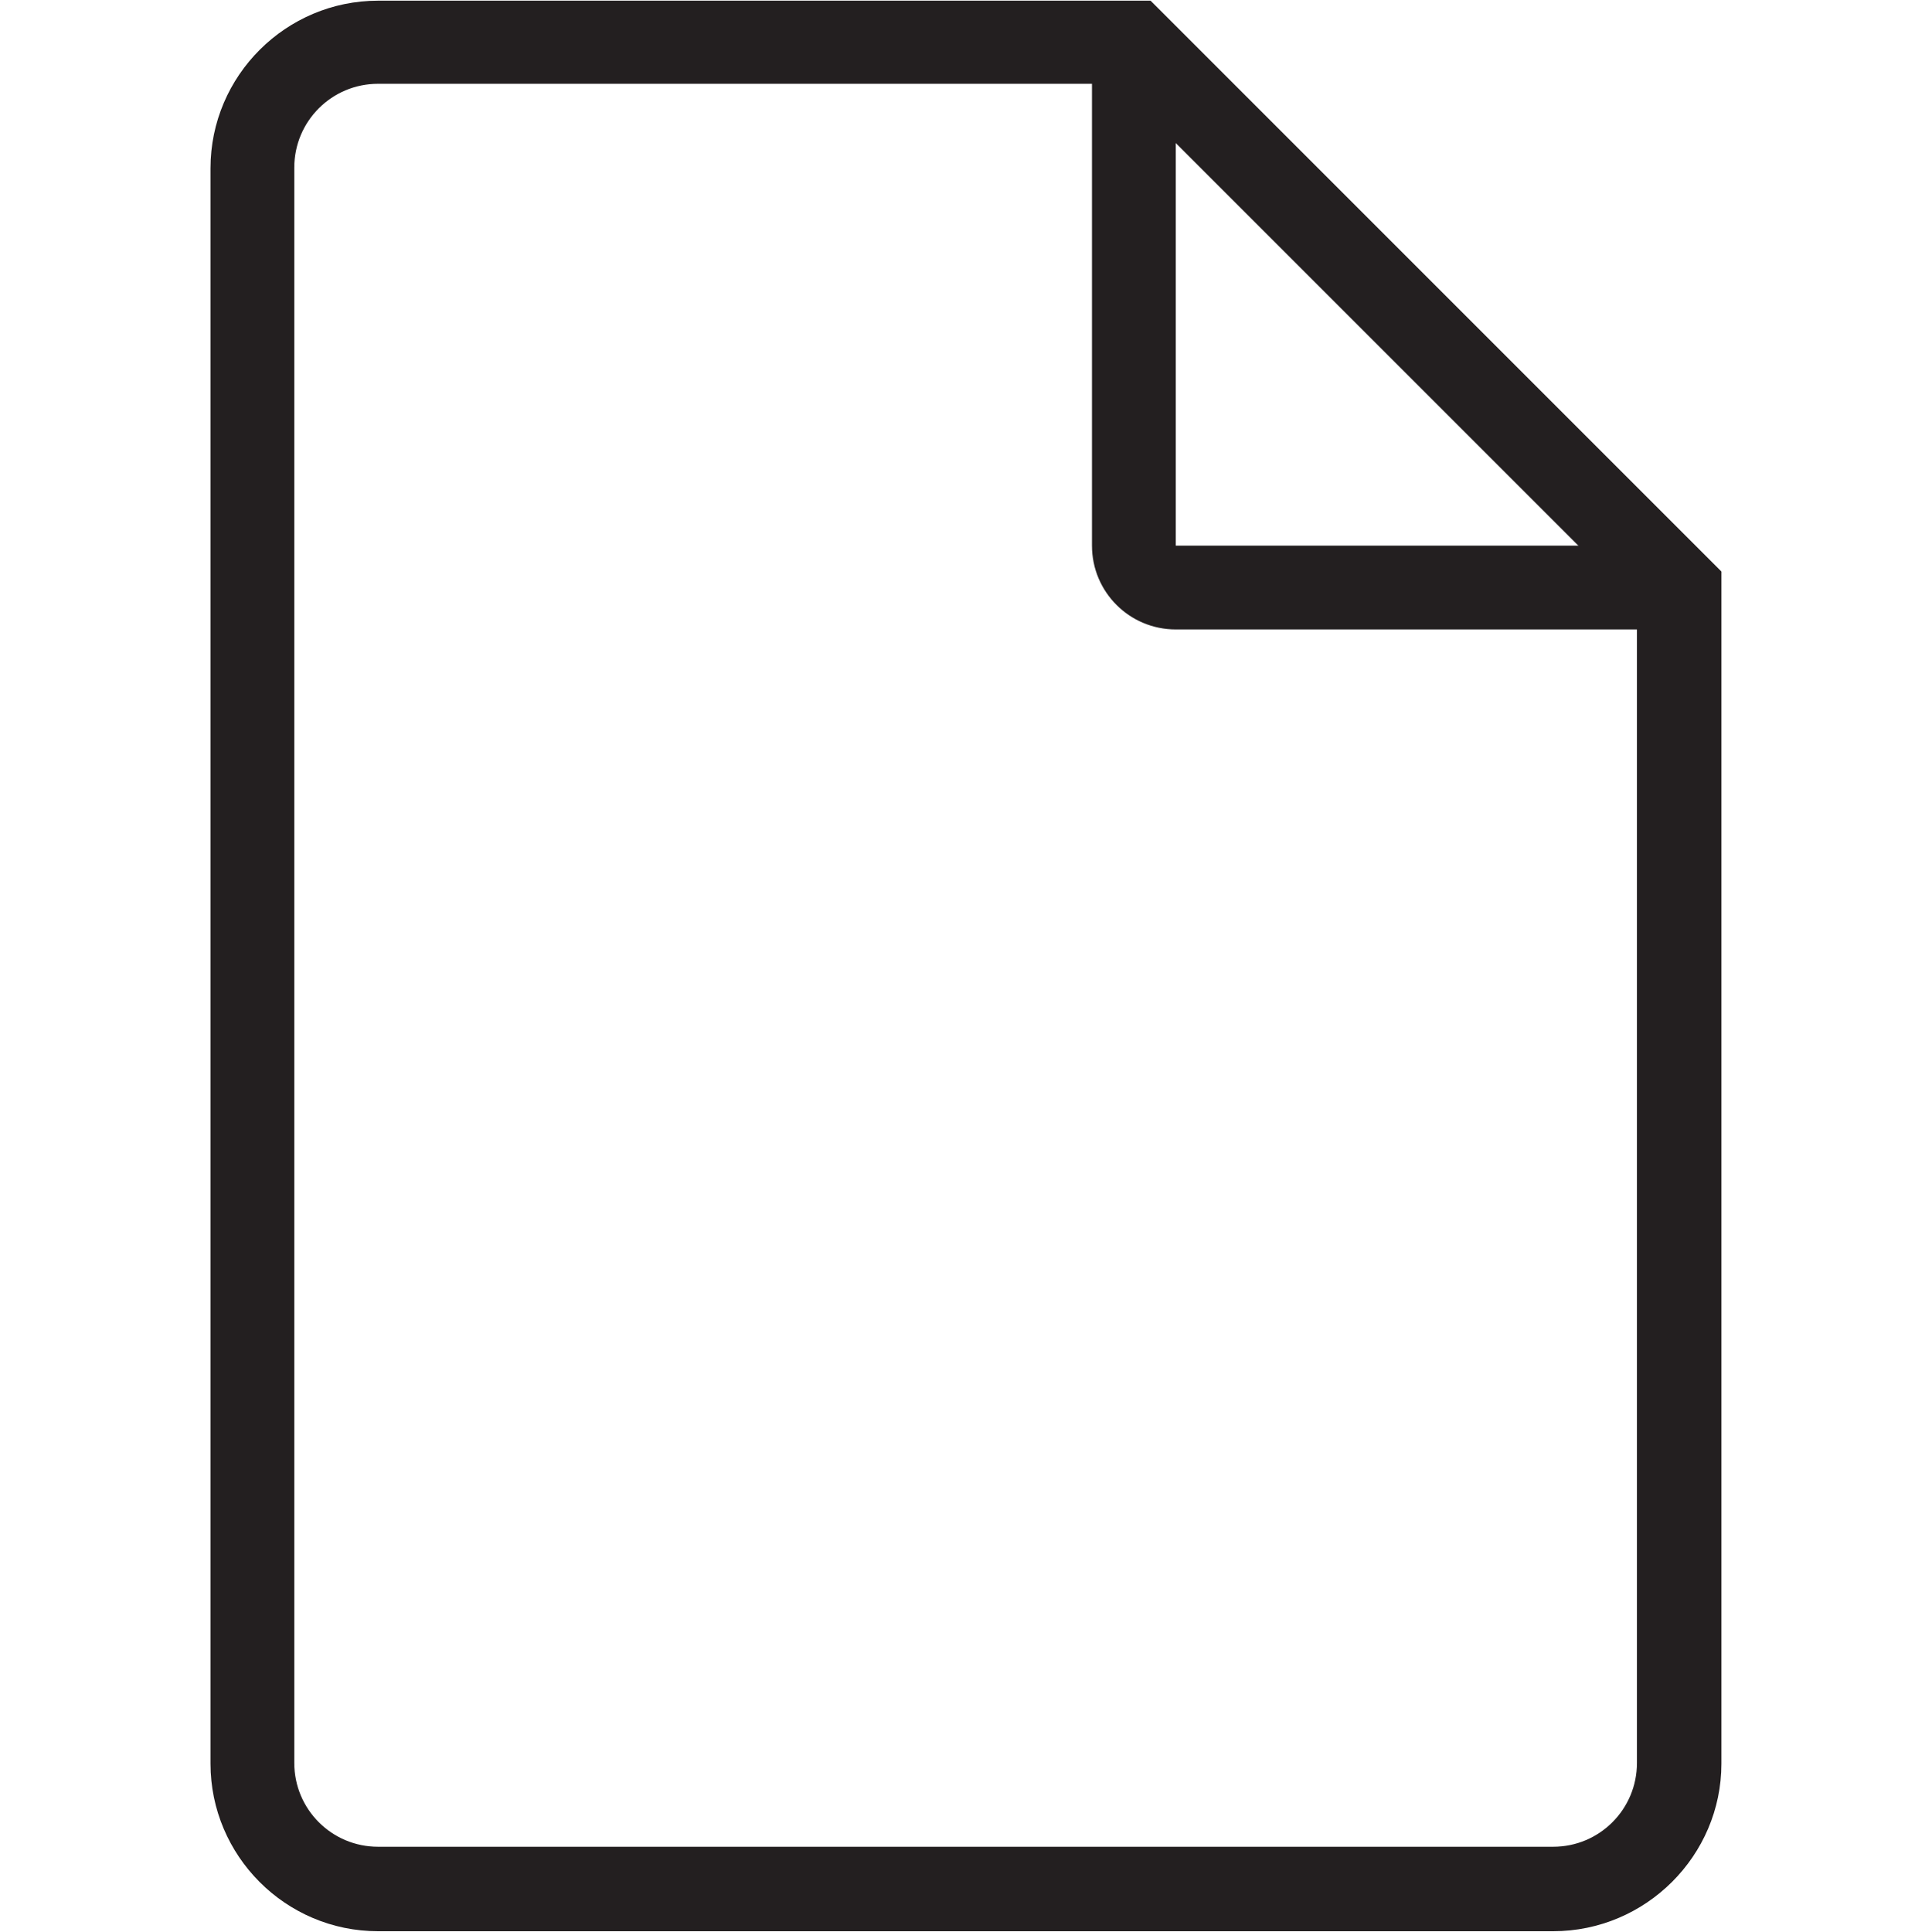
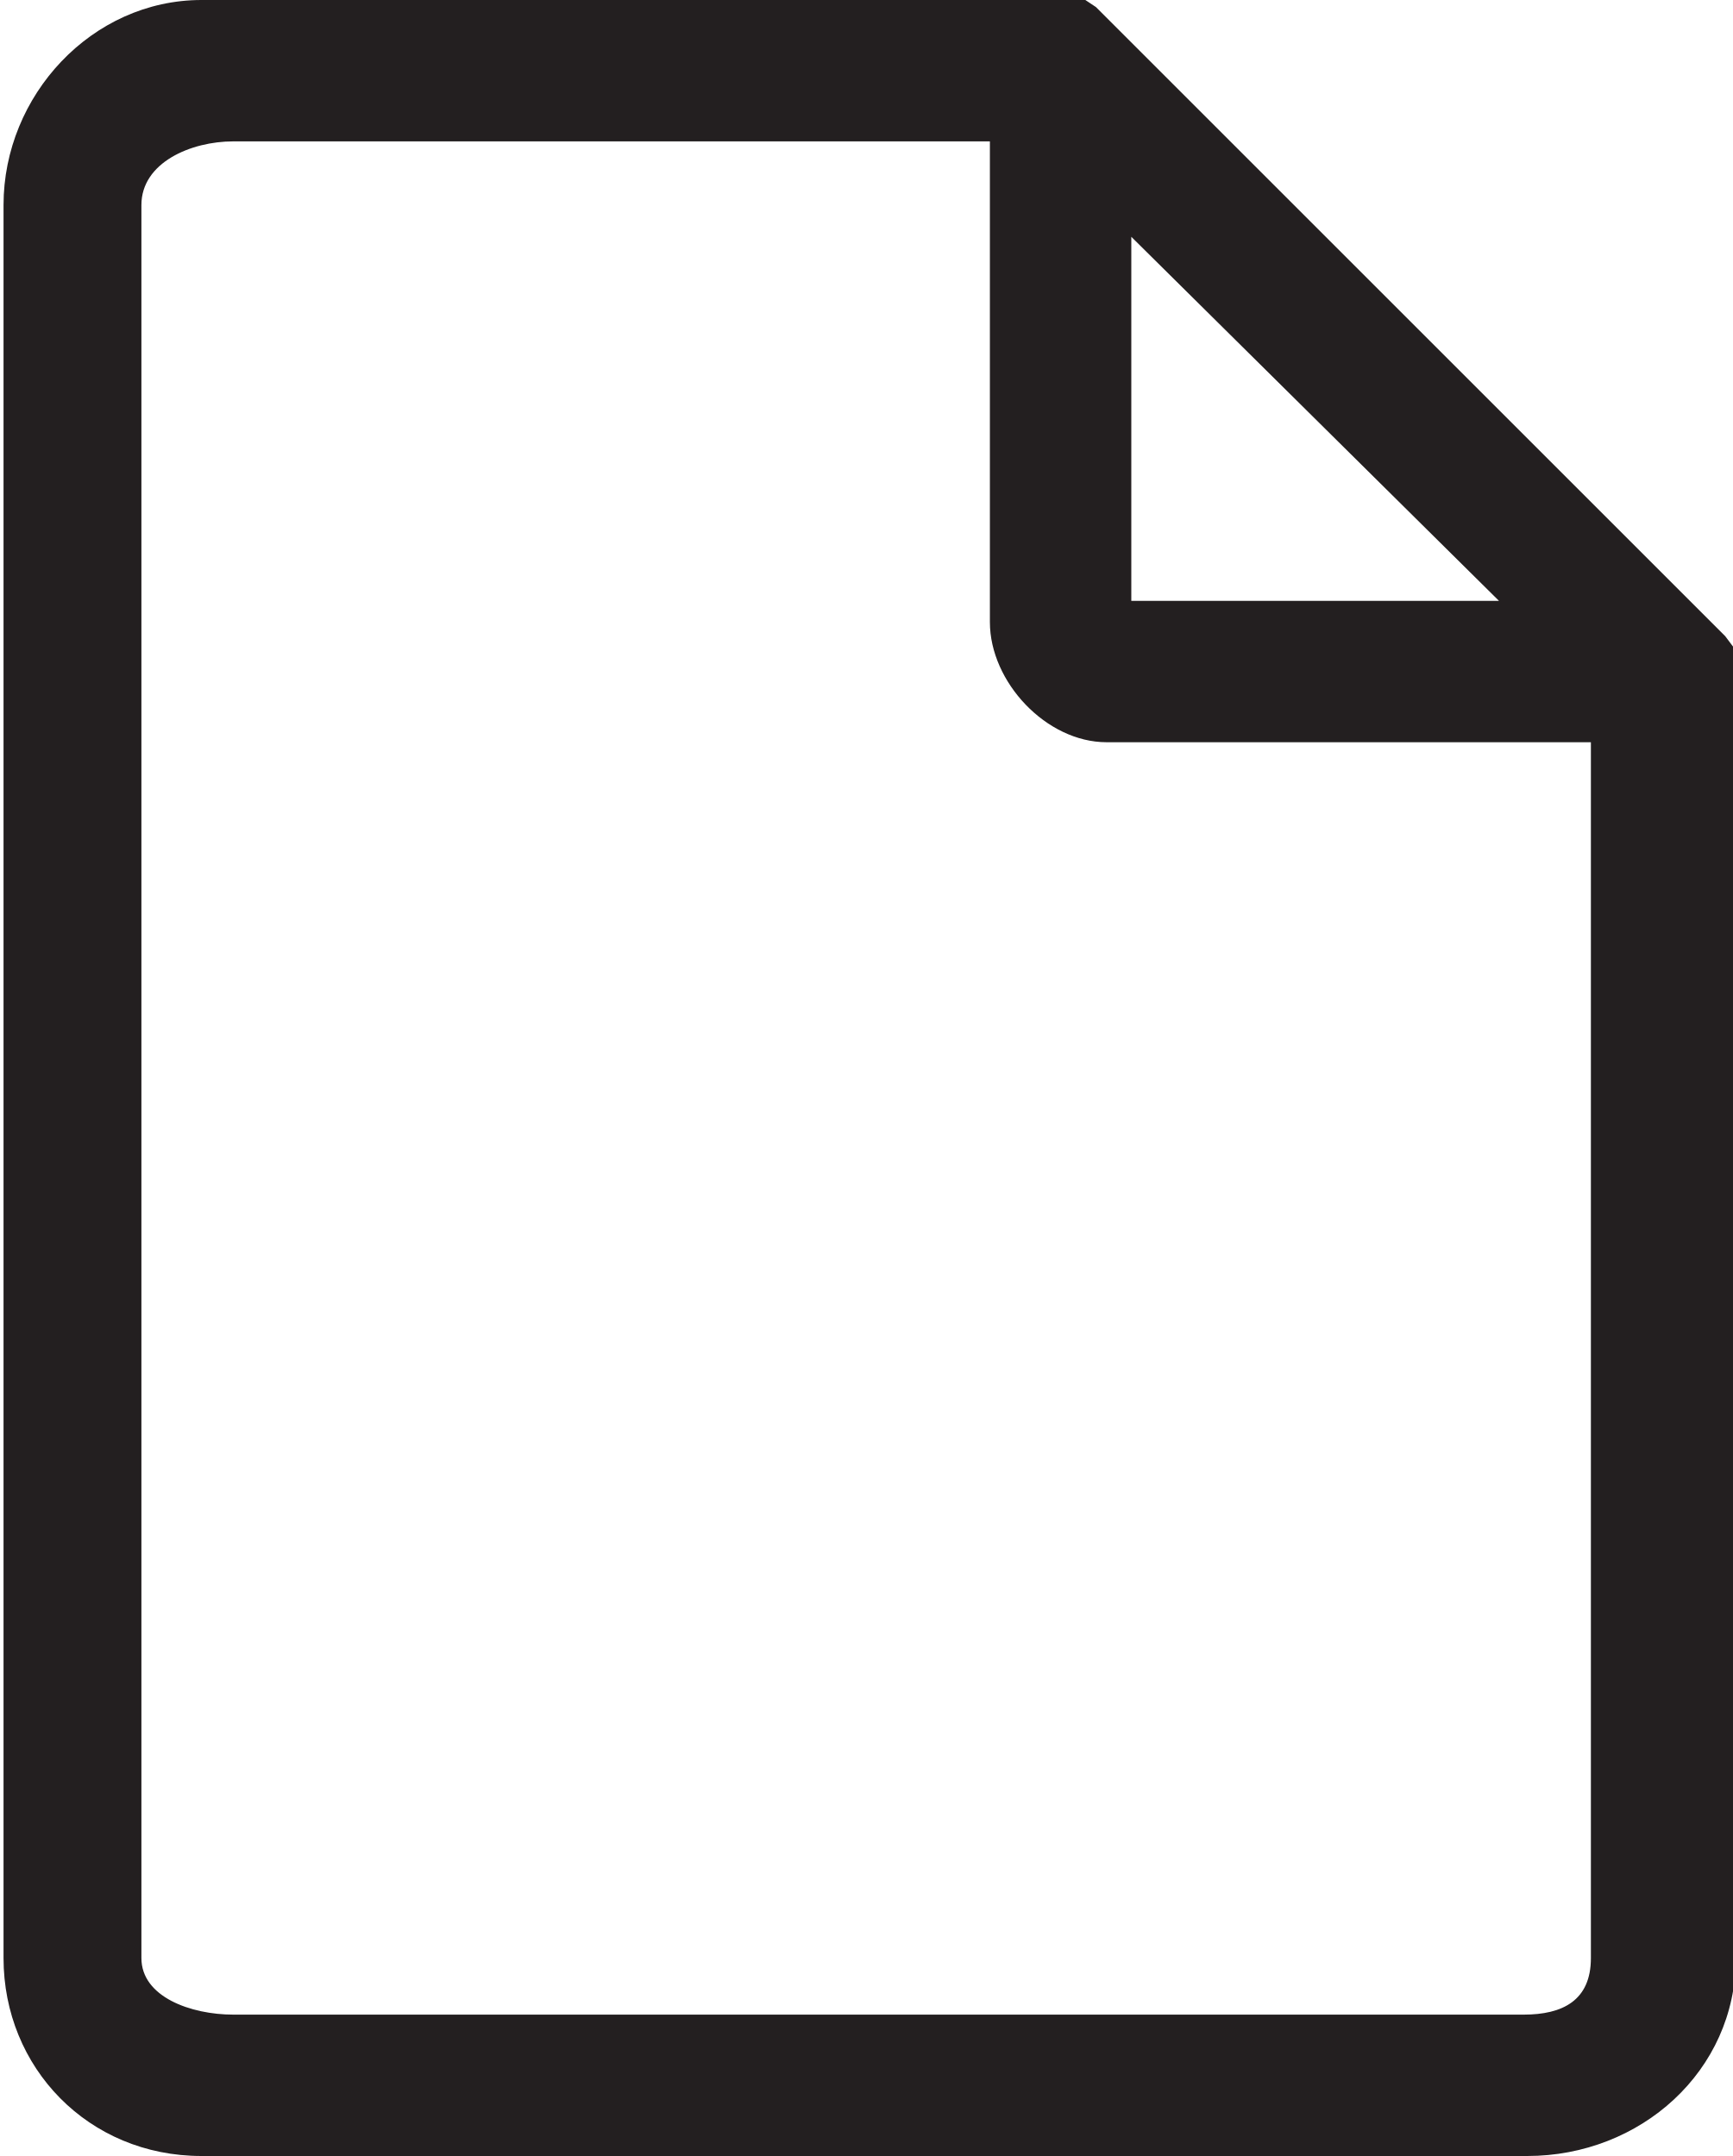
- <svg xmlns="http://www.w3.org/2000/svg" version="1.1" id="Isolationsmodus" x="0px" y="0px" viewBox="155.9 279.2 283.5 283.5" enable-background="new 155.9 279.2 283.5 283.5" xml:space="preserve">
+ <svg xmlns="http://www.w3.org/2000/svg" version="1.1" id="Isolationsmodus" x="0px" y="0px" viewBox="614 368 49 61" enable-background="new 614 368 49 61" xml:space="preserve">
  <g id="_x31__1_">
-     <path fill="#231F20" d="M383.9,562.7H211.4c-13.6,0-24.6-11.1-24.6-24.6V303.9c0-13.6,11.1-24.6,24.6-24.6h113.4l83.8,83.8v175   C408.6,551.6,397.5,562.7,383.9,562.7z M211.4,291.5c-6.8,0-12.3,5.5-12.3,12.3V538c0,6.8,5.5,12.3,12.3,12.3h172.5   c6.8,0,12.3-5.5,12.3-12.3V367.9l-76.4-76.4H211.4z" />
-     <path fill="#231F20" d="M402.4,371.6h-73.9c-6.8,0-12.3-5.5-12.3-12.3v-73.9h12.3v73.9h73.9V371.6z" />
+     <path fill="#231F20" d="M662.8,386l-17.8-17.8l-0.3-0.2h-25c-3.1,0-5.6,2.7-5.6,5.8v49.6c0,3.1,2.4,5.6,5.6,5.6h37.5   c3.2,0,5.9-2.4,5.9-5.6v-37L662.8,386z M646,374.7l10.4,10.3H646V374.7z M659,423.4c0,1.2-0.8,1.6-1.9,1.6h-36.5   c-1.2,0-2.6-0.5-2.6-1.6v-49.6c0-1.2,1.4-1.8,2.6-1.8H642v13.6c0,1.7,1.6,3.4,3.3,3.4H659V423.4z" />
  </g>
</svg>
